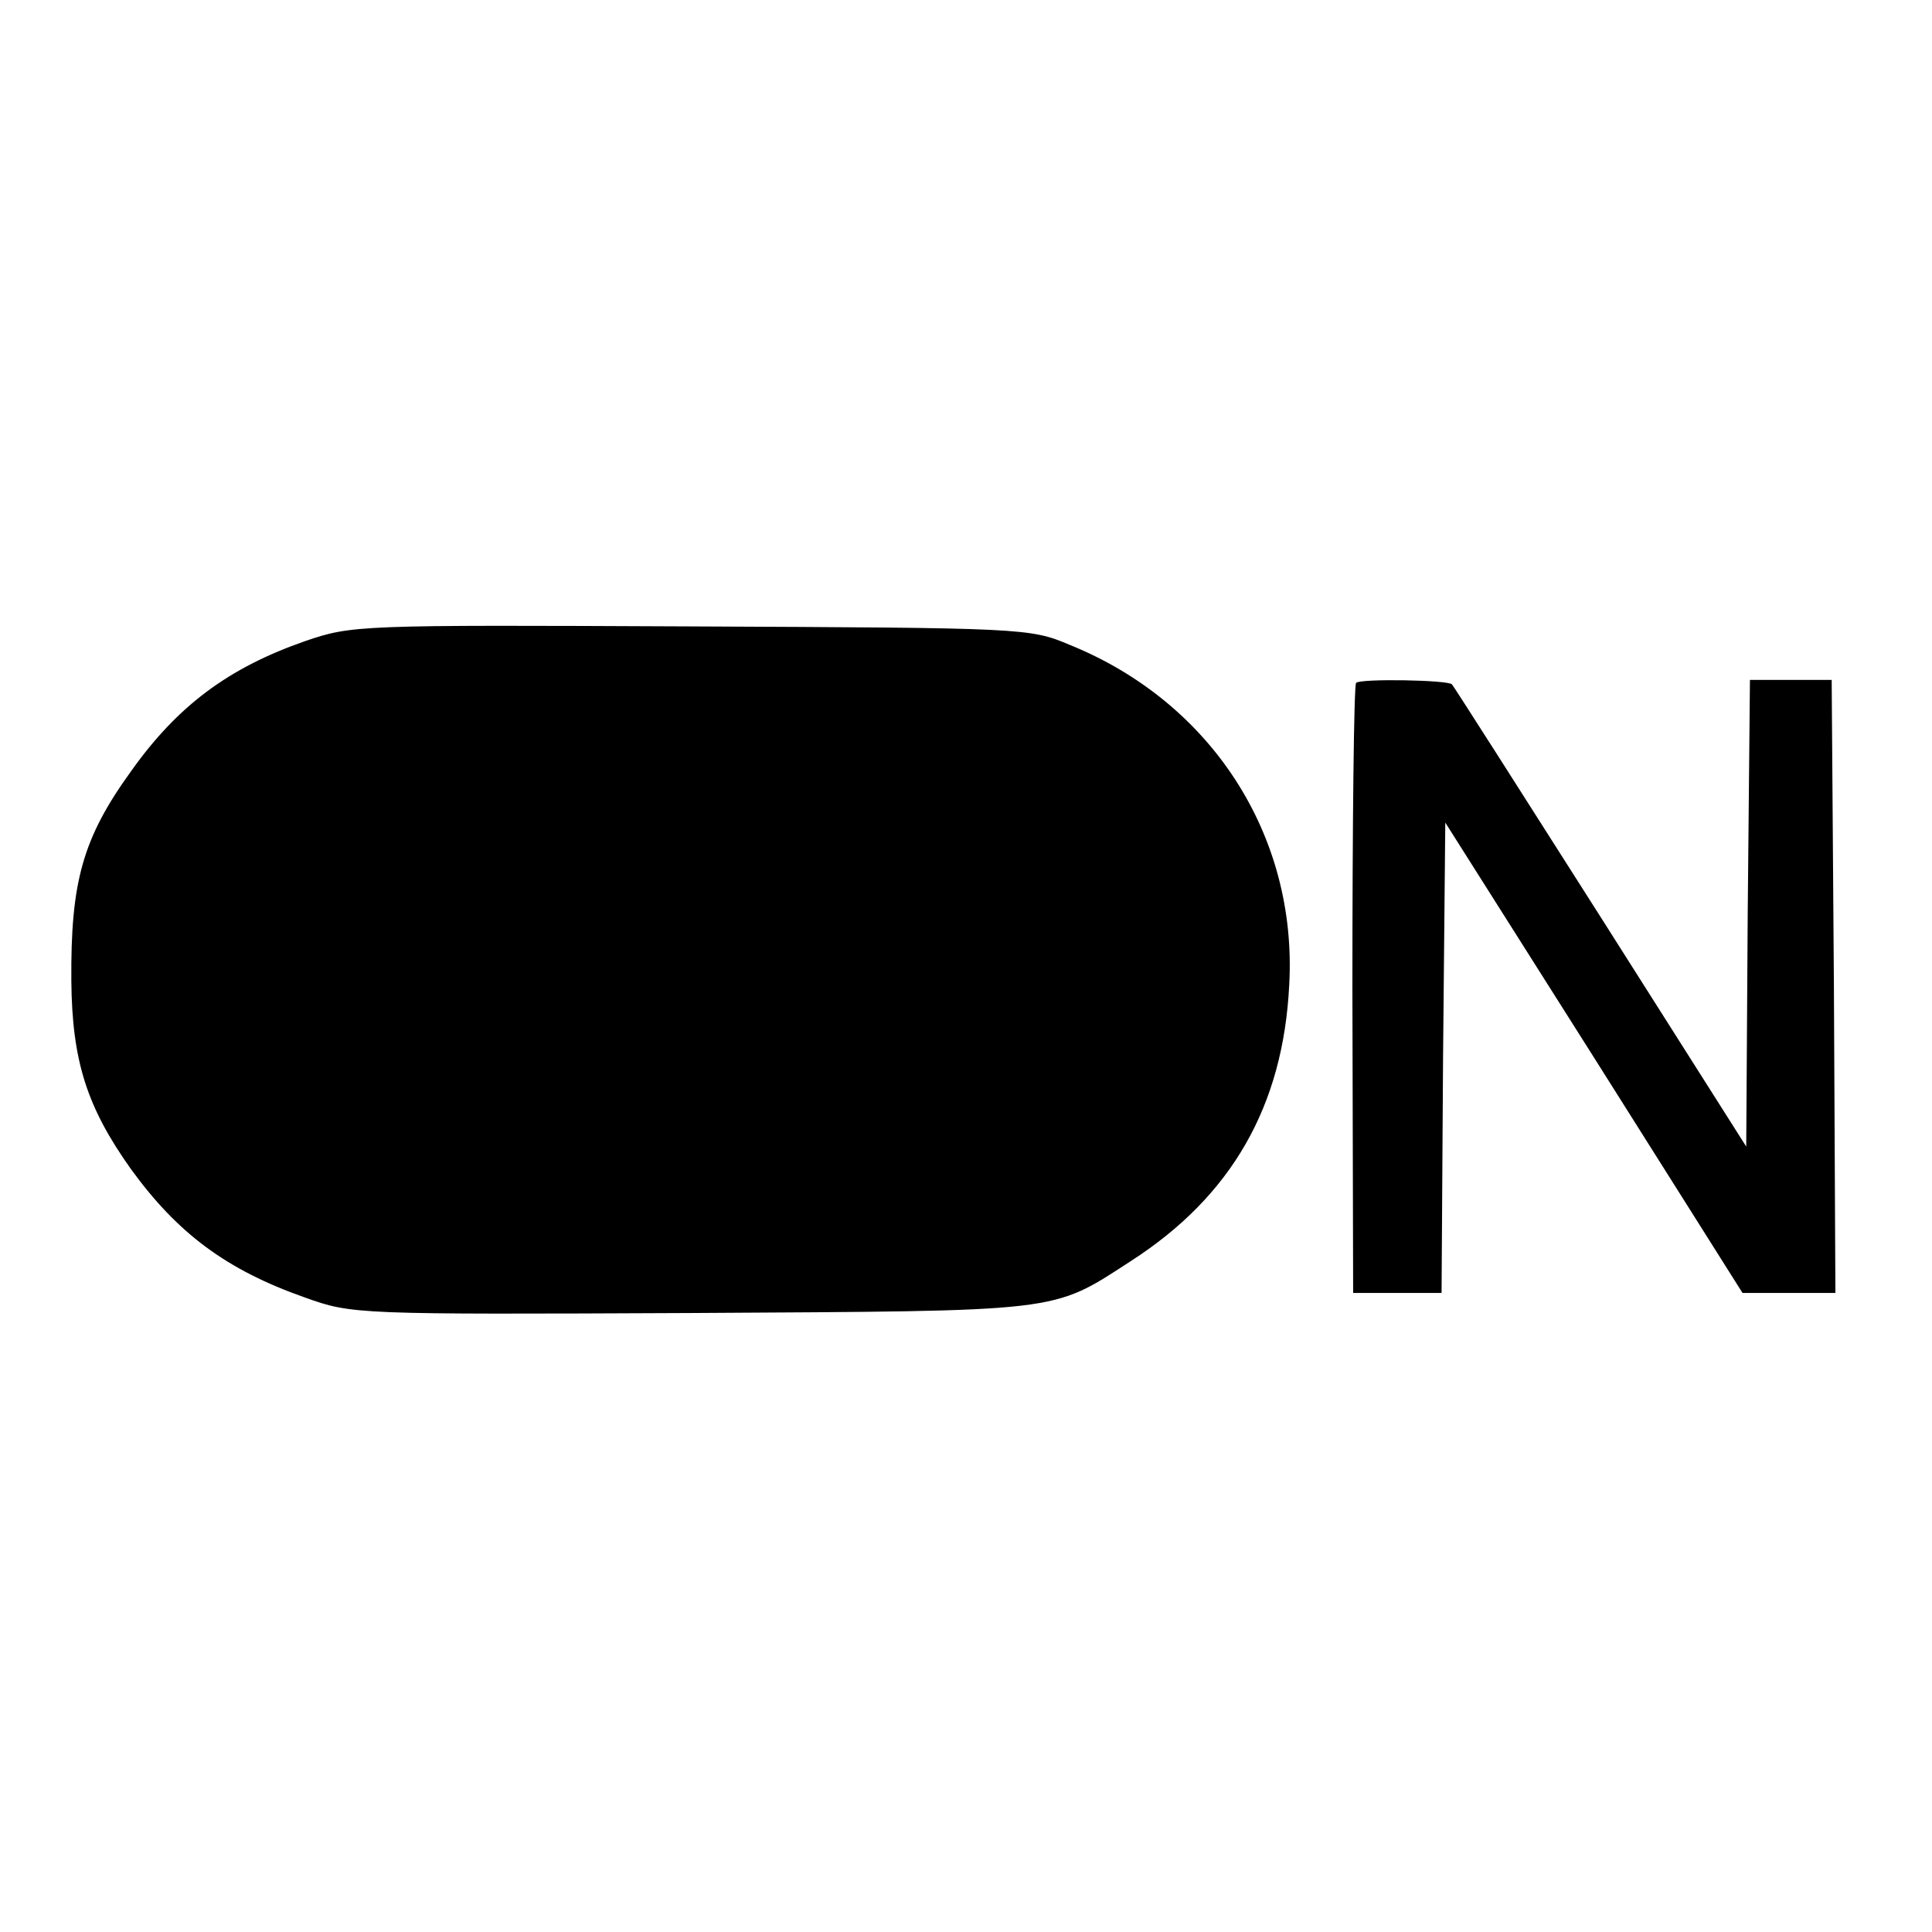
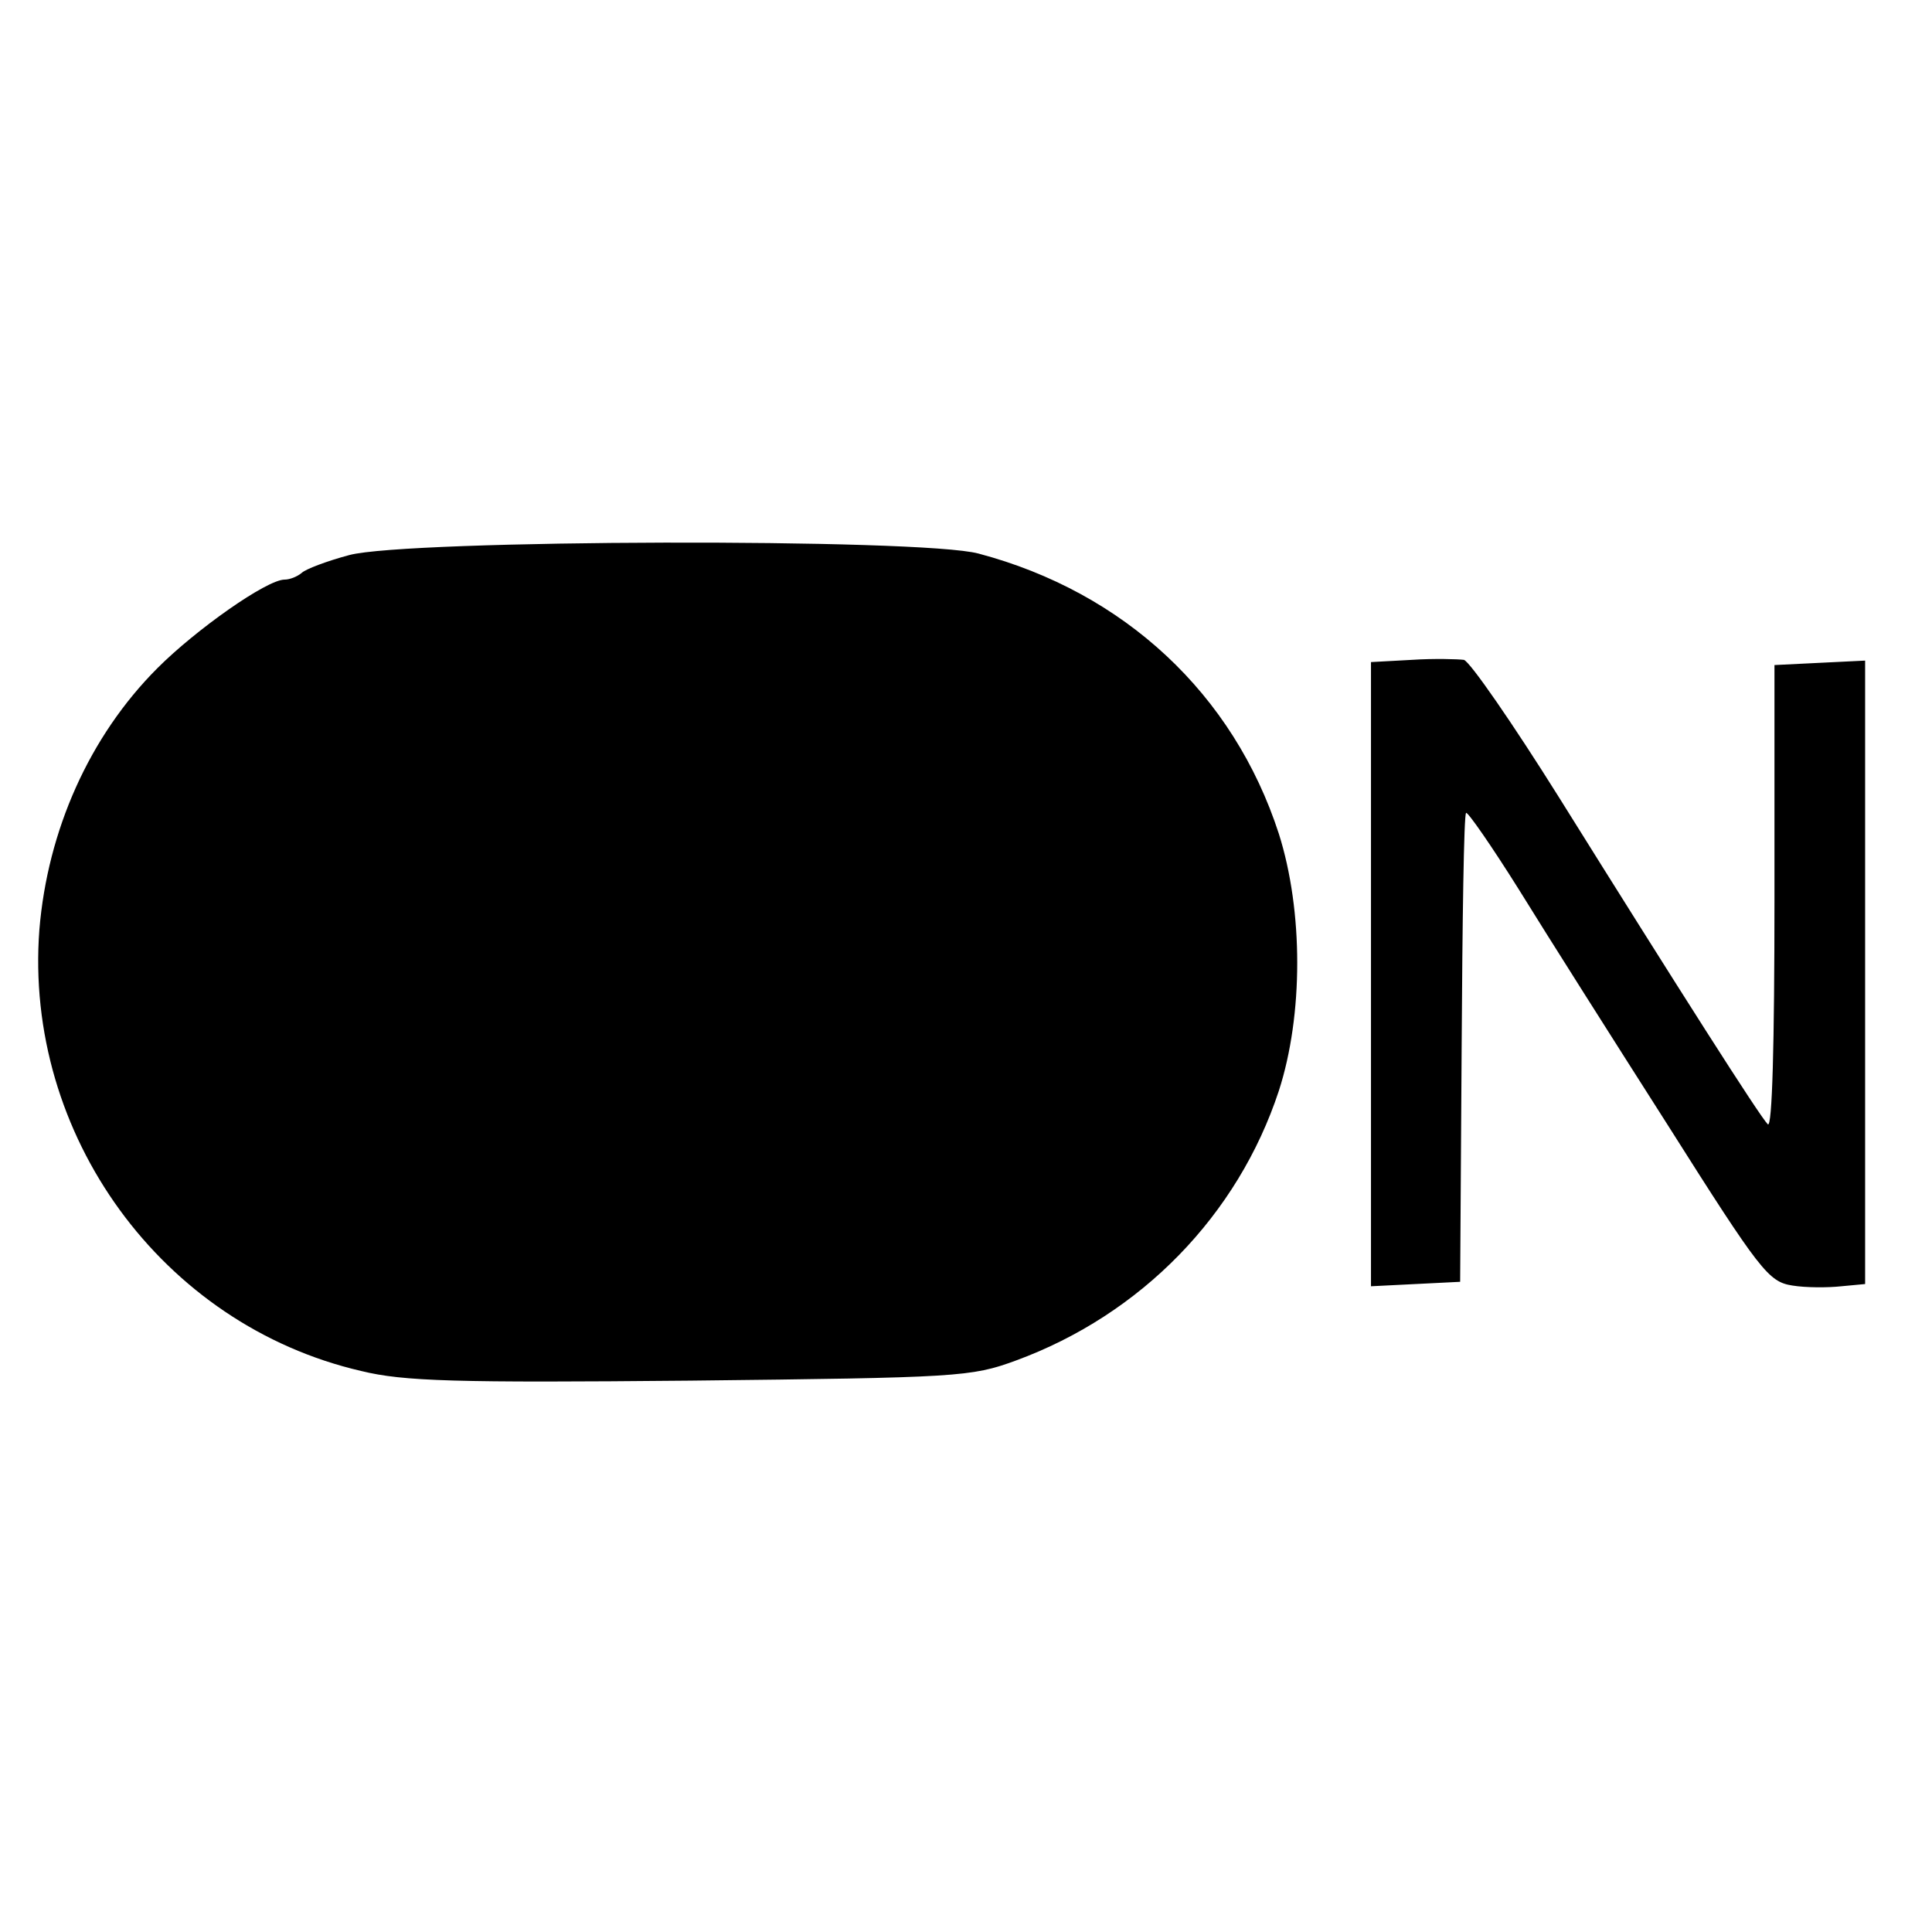
<svg xmlns="http://www.w3.org/2000/svg" version="1.0" width="260pt" height="260pt" viewBox="0 0 260 260" preserveAspectRatio="xMidYMid meet">
  <g transform="translate(0,260) scale(0.1,-0.1)" fill="#000000" stroke="none">
-     <path d="M410 1737 c-103 -36 -171 -87 -233 -174 -66 -91 -82 -150 -81 -283 1 -108 21 -170 80 -253 63 -87 129 -136 234 -173 64 -23 69 -23 520 -21 503 3 484 0 592 70 135 87 205 208 213 372 11 201 -105 380 -295 457 -54 23 -63 23 -510 25 -448 2 -456 2 -520 -20z" />
-     <path d="M1825 1681 c-3 -2 -5 -188 -5 -413 l1 -408 59 0 60 0 2 316 3 317 200 -316 200 -317 63 0 62 0 -2 412 -3 413 -55 0 -55 0 -3 -314 -2 -314 -196 309 c-108 170 -198 311 -200 313 -5 6 -124 8 -129 2z" />
+     <path d="M470 1853 c-30 -8 -59 -19 -64 -24 -6 -5 -16 -9 -23 -9 -24 0 -119 -67 -171 -119 -92 -92 -148 -219 -159 -352 -21 -276 165 -532 433 -594 57 -14 127 -16 443 -13 361 4 378 5 438 27 169 62 299 196 354 363 33 102 33 242 0 346 -61 188 -208 325 -404 377 -77 21 -769 19 -847 -2z" />
+     <path d="M1900 1712 l-55 -3 0 -420 0 -420 60 3 60 3 2 313 c1 173 3 316 6 318 2 2 34 -44 71 -103 37 -60 127 -202 201 -318 124 -196 135 -210 167 -215 18 -3 48 -3 66 -1 l32 3 0 420 0 419 -61 -3 -61 -3 0 -314 c0 -196 -3 -310 -9 -304 -11 11 -118 179 -281 440 -62 99 -120 183 -128 185 -8 1 -40 2 -70 0z" />
  </g>
</svg>
